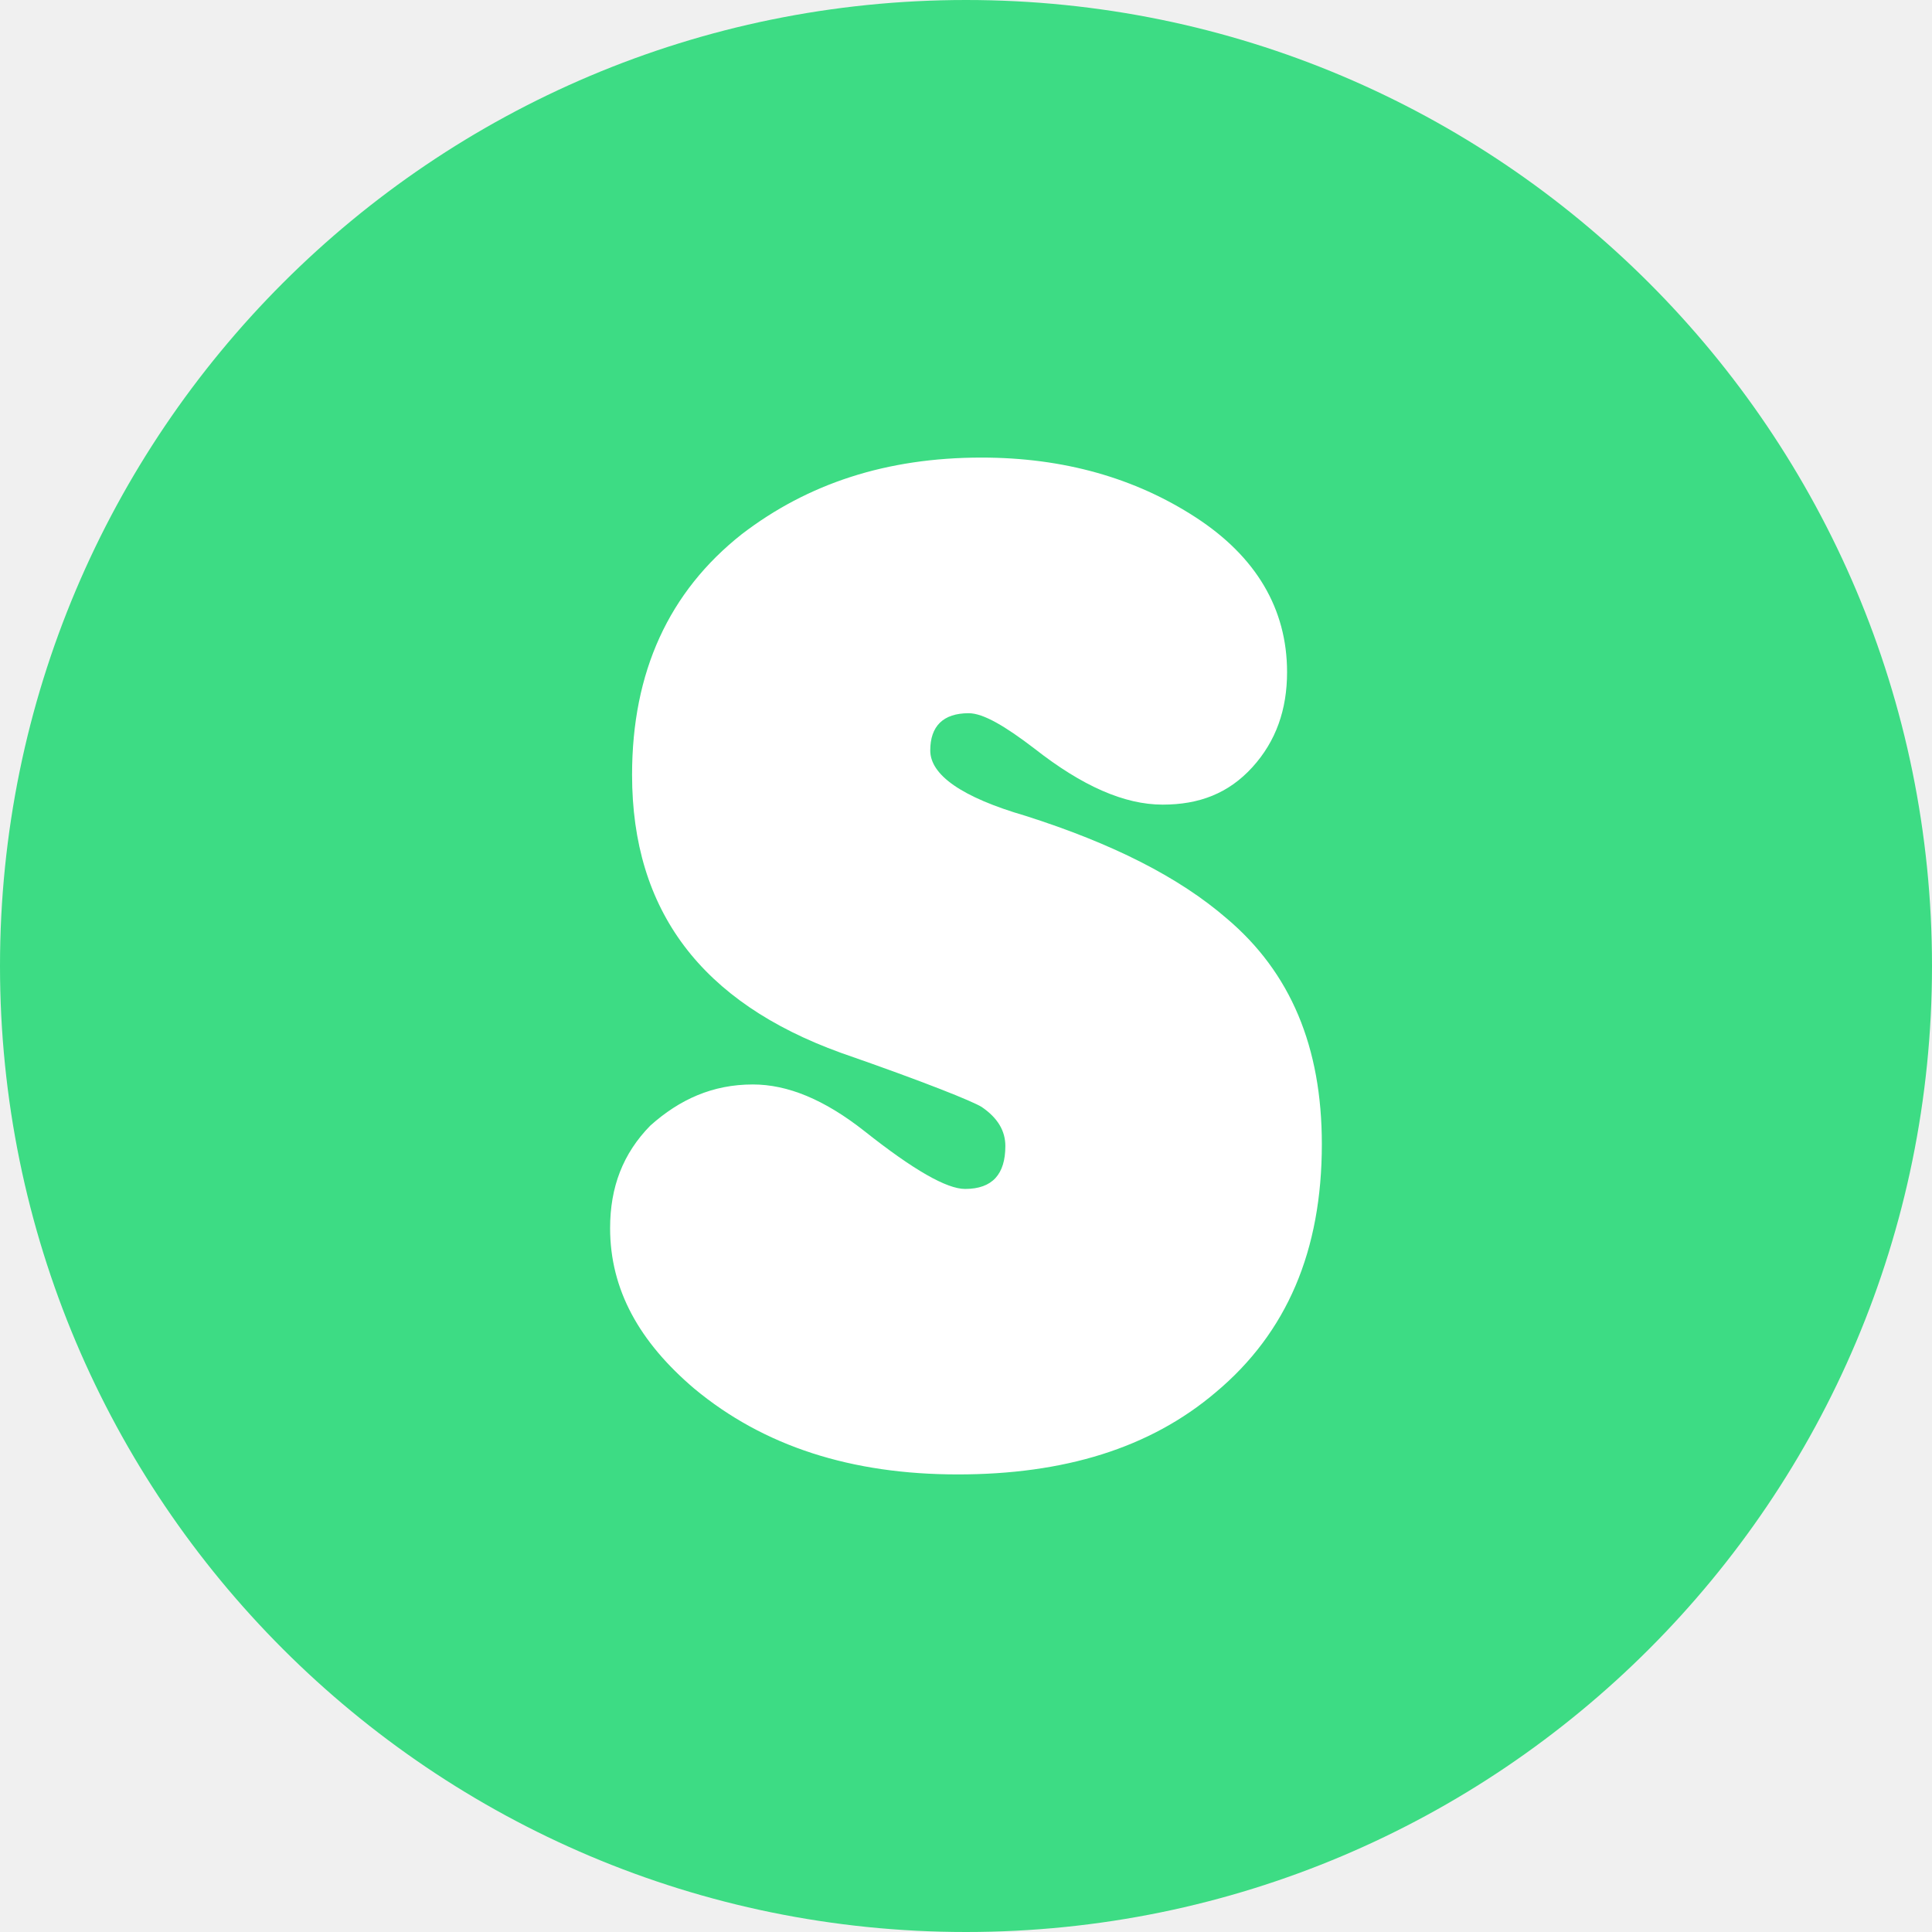
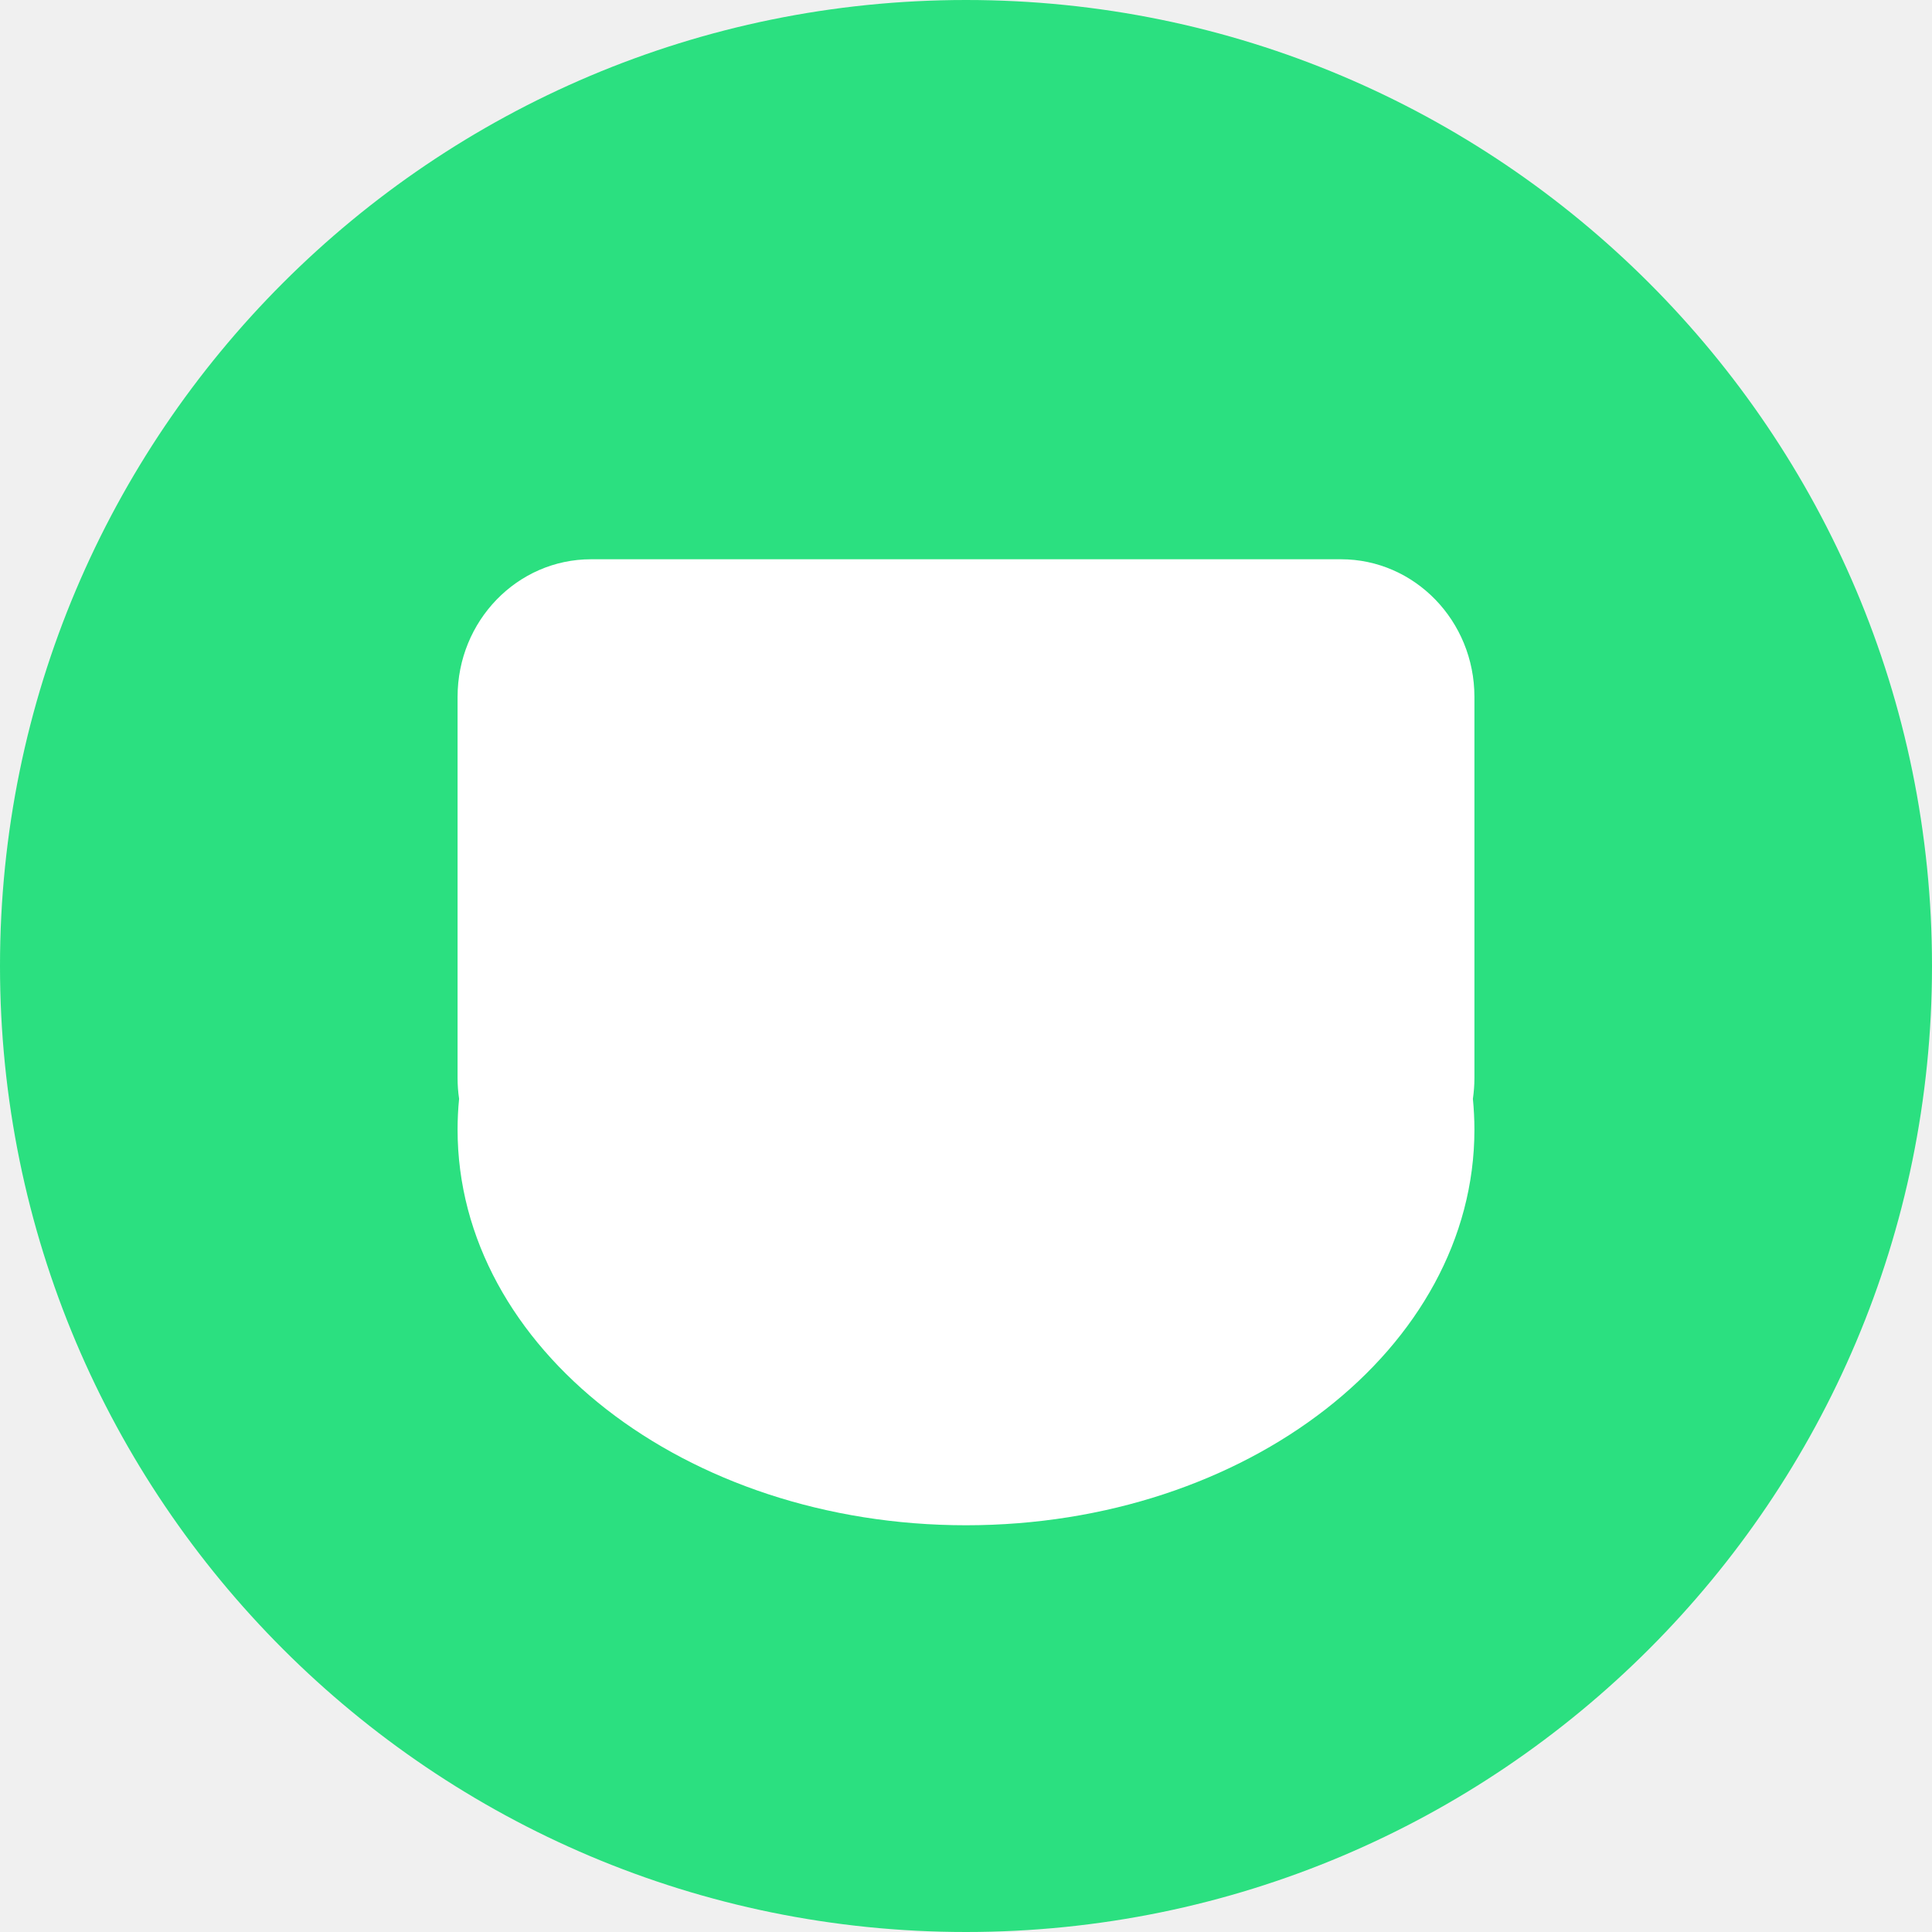
- <svg xmlns="http://www.w3.org/2000/svg" fill="none" viewBox="0 0 38 38">
-   <path fill="#3DDC84" fill-rule="evenodd" d="M19 38c10.493 0 19-8.507 19-19S29.493 0 19 0 0 8.507 0 19s8.507 19 19 19Z" clip-rule="evenodd" />
-   <path fill="#fff" d="M14.807 21.33c.684 0 1.404.294 2.196.918.971.77 1.62 1.137 1.979 1.137.54 0 .792-.293.792-.844 0-.293-.144-.55-.468-.77-.18-.11-1.08-.477-2.771-1.065-2.736-.99-4.103-2.789-4.103-5.467 0-2.019.72-3.597 2.16-4.734C15.886 9.514 17.433 9 19.305 9c1.62 0 3.023.404 4.21 1.174 1.188.771 1.8 1.799 1.8 3.046 0 .734-.216 1.358-.684 1.872-.468.513-1.043.734-1.763.734-.756 0-1.584-.367-2.52-1.101-.575-.44-1.007-.697-1.295-.697-.504 0-.756.256-.756.733 0 .478.612.918 1.872 1.285 1.727.55 3.023 1.21 3.958 2.018 1.26 1.064 1.872 2.532 1.872 4.44 0 2.092-.684 3.707-2.087 4.881C22.617 28.486 20.925 29 18.838 29s-3.815-.55-5.183-1.688C12.575 26.394 12 25.367 12 24.156c0-.807.252-1.468.792-2.018.576-.514 1.223-.808 2.015-.808Z" />
+ <svg xmlns="http://www.w3.org/2000/svg" width="38" height="38" viewBox="0 0 38 38" fill="none">
+   <path d="M0 19C0 8.507 8.507 0 19 0C29.493 0 38 8.507 38 19C38 29.493 29.493 38 19 38C8.507 38 0 29.493 0 19Z" fill="#2BE080" />
+   <path d="M26.375 11H11.625C10.175 11 9 12.212 9 13.706V21.203C9 21.342 9.01 21.479 9.03 21.612C9.01 21.812 9 22.014 9 22.218C9 26.515 13.477 30 19 30C24.523 30 29 26.515 29 22.218C29 22.014 28.989 21.812 28.97 21.612C28.989 21.479 29 21.342 29 21.203V13.706C29 12.212 27.824 11 26.375 11Z" fill="white" />
</svg>
